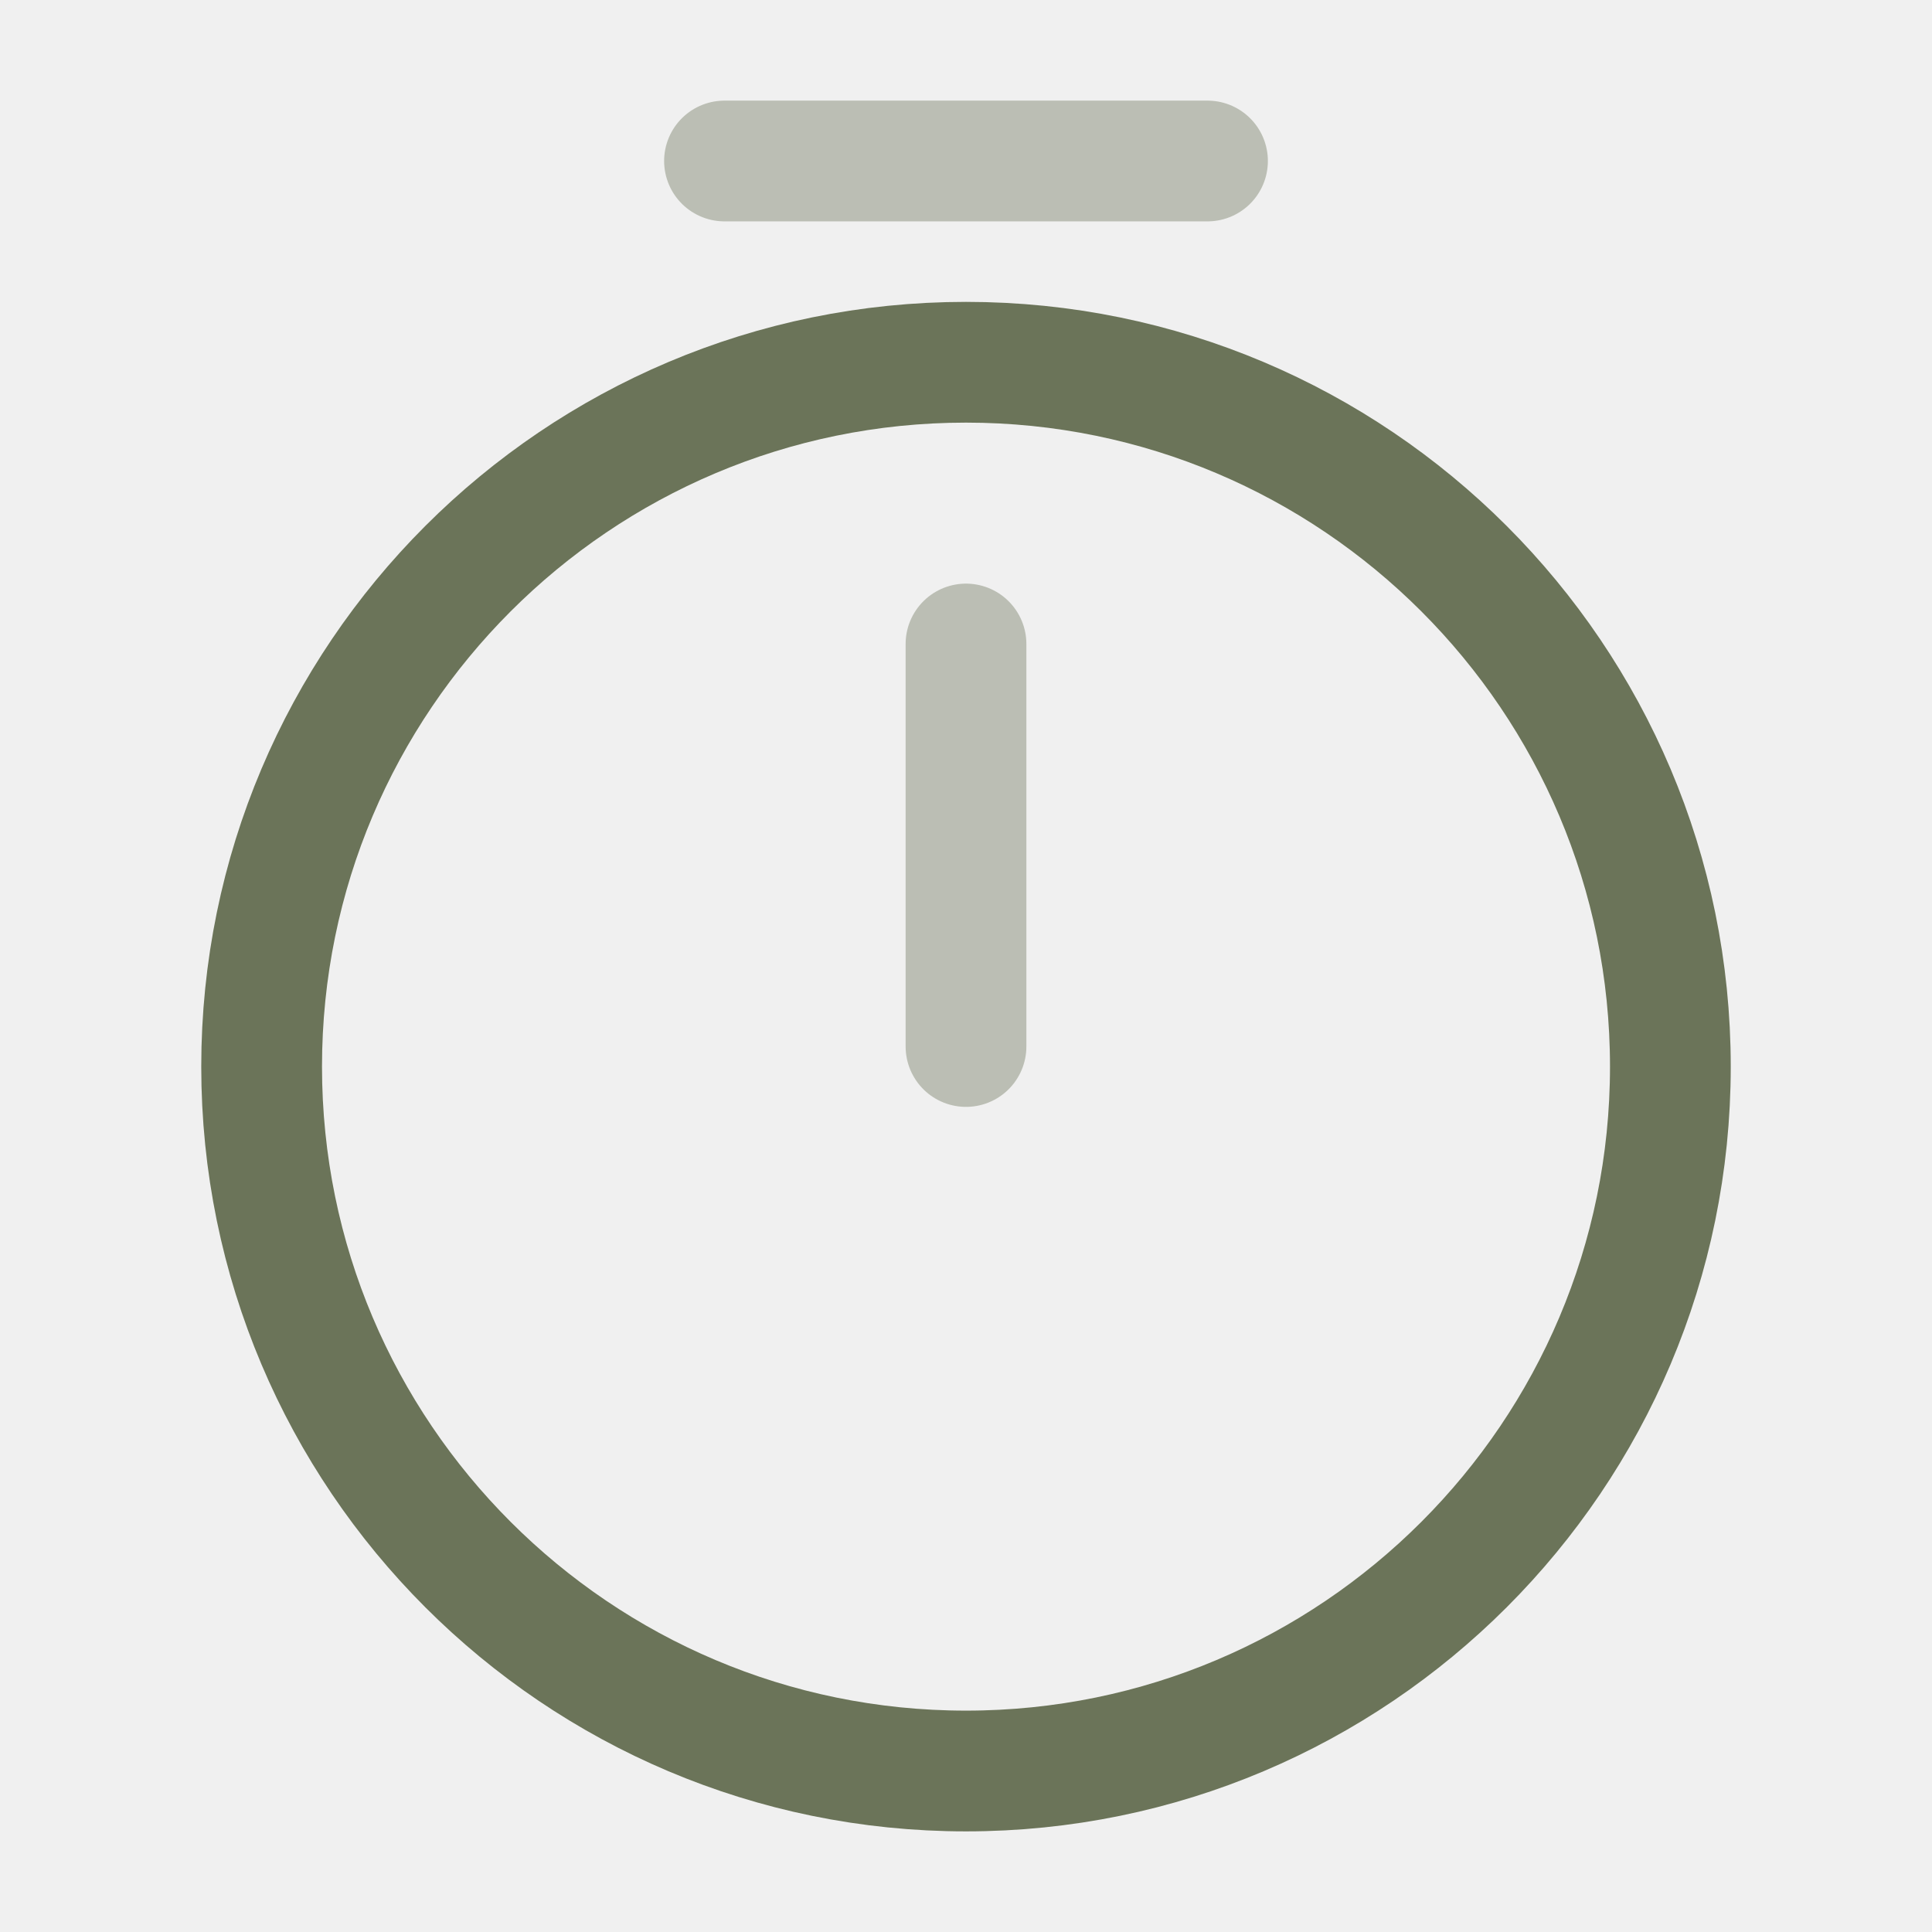
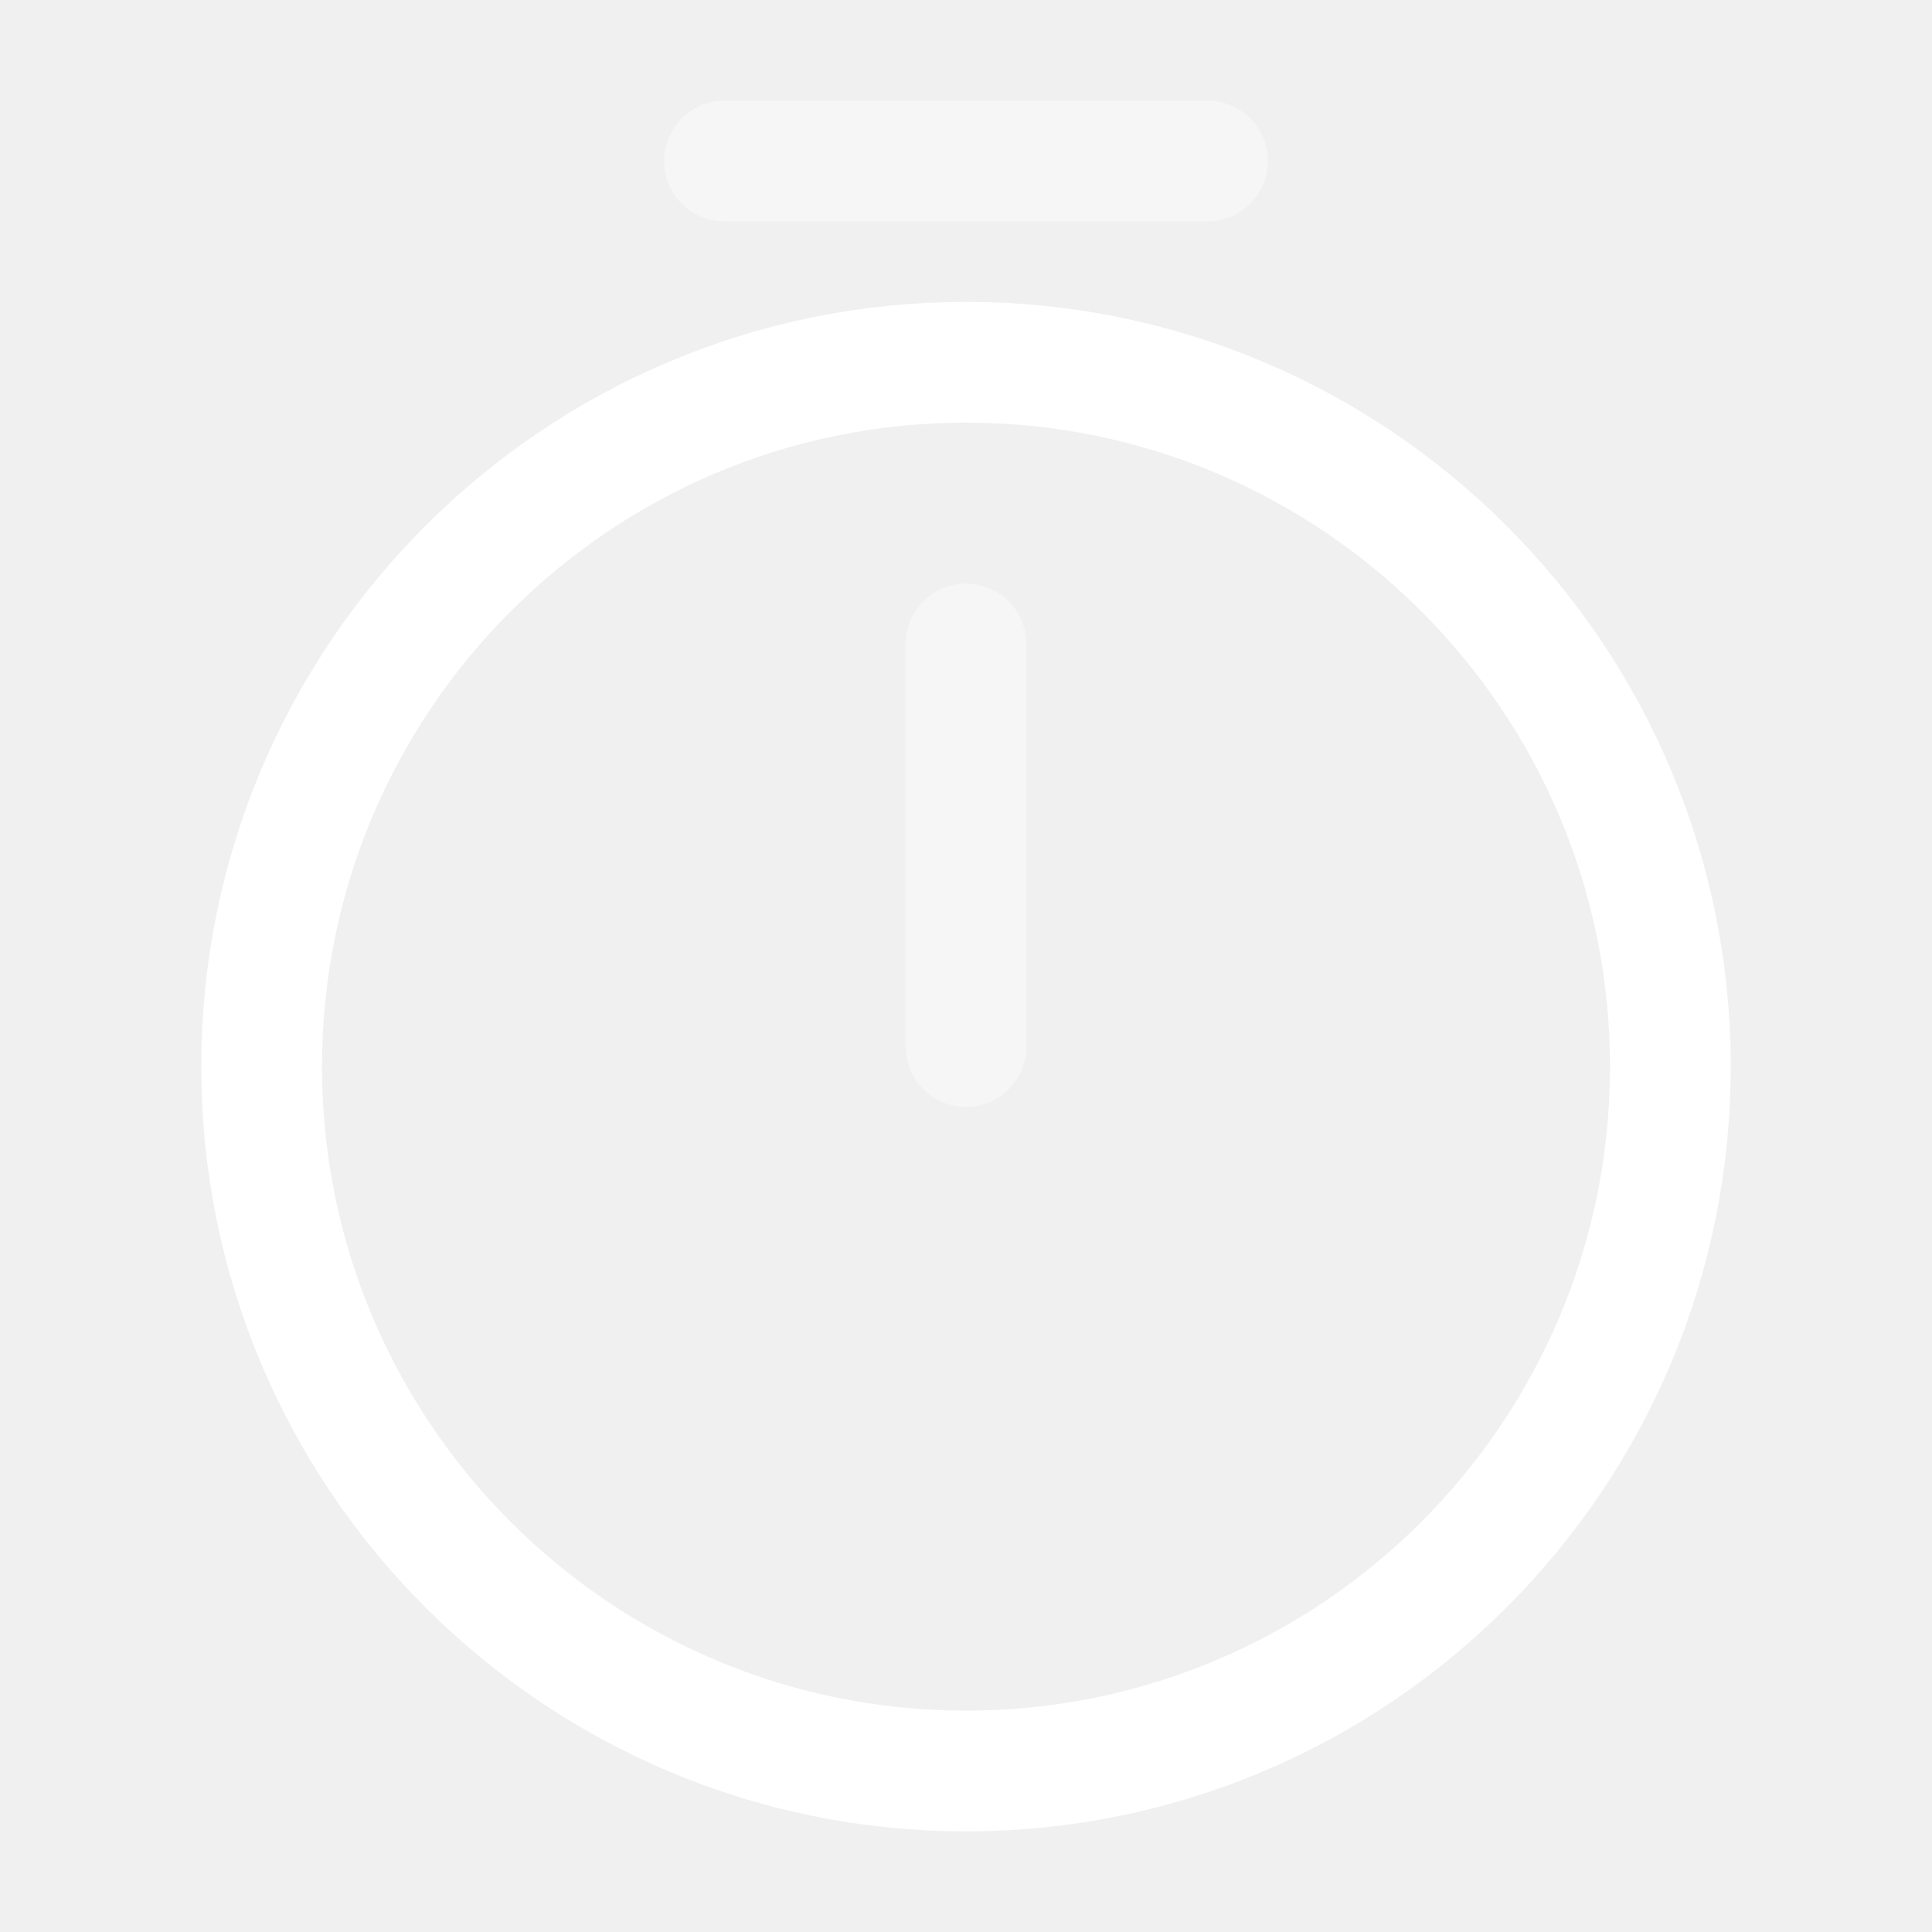
<svg xmlns="http://www.w3.org/2000/svg" viewBox="0 0 24 24" fill="none">
  <g id="SVGRepo_bgCarrier" stroke-width="0" />
  <g id="SVGRepo_tracerCarrier" stroke-linecap="round" stroke-linejoin="round" />
  <g id="SVGRepo_iconCarrier">
-     <path d="M20.75 13.25C20.75 18.08 16.83 22 12 22C7.17 22 3.25 18.08 3.25 13.25C3.25 8.42 7.17 4.5 12 4.5C16.83 4.5 20.75 8.42 20.75 13.25Z" stroke="#6b7459" stroke-width="1.5" stroke-linecap="round" stroke-linejoin="round" />
-     <path opacity="0.4" d="M12 8V13" stroke="#6b7459" stroke-width="1.5" stroke-linecap="round" stroke-linejoin="round" />
-     <path opacity="0.4" d="M9 2H15" stroke="#6b7459" stroke-width="1.5" stroke-miterlimit="10" stroke-linecap="round" stroke-linejoin="round" />
+     <path d="M20.75 13.25C20.75 18.08 16.83 22 12 22C7.17 22 3.25 18.08 3.25 13.25C3.25 8.42 7.17 4.5 12 4.5C16.83 4.5 20.75 8.42 20.75 13.25Z" stroke="white" stroke-width="1.5" stroke-linecap="round" stroke-linejoin="round" />
+     <path opacity="0.4" d="M12 8V13" stroke="white" stroke-width="1.5" stroke-linecap="round" stroke-linejoin="round" />
+     <path opacity="0.4" d="M9 2H15" stroke="white" stroke-width="1.5" stroke-miterlimit="10" stroke-linecap="round" stroke-linejoin="round" />
  </g>
</svg>
